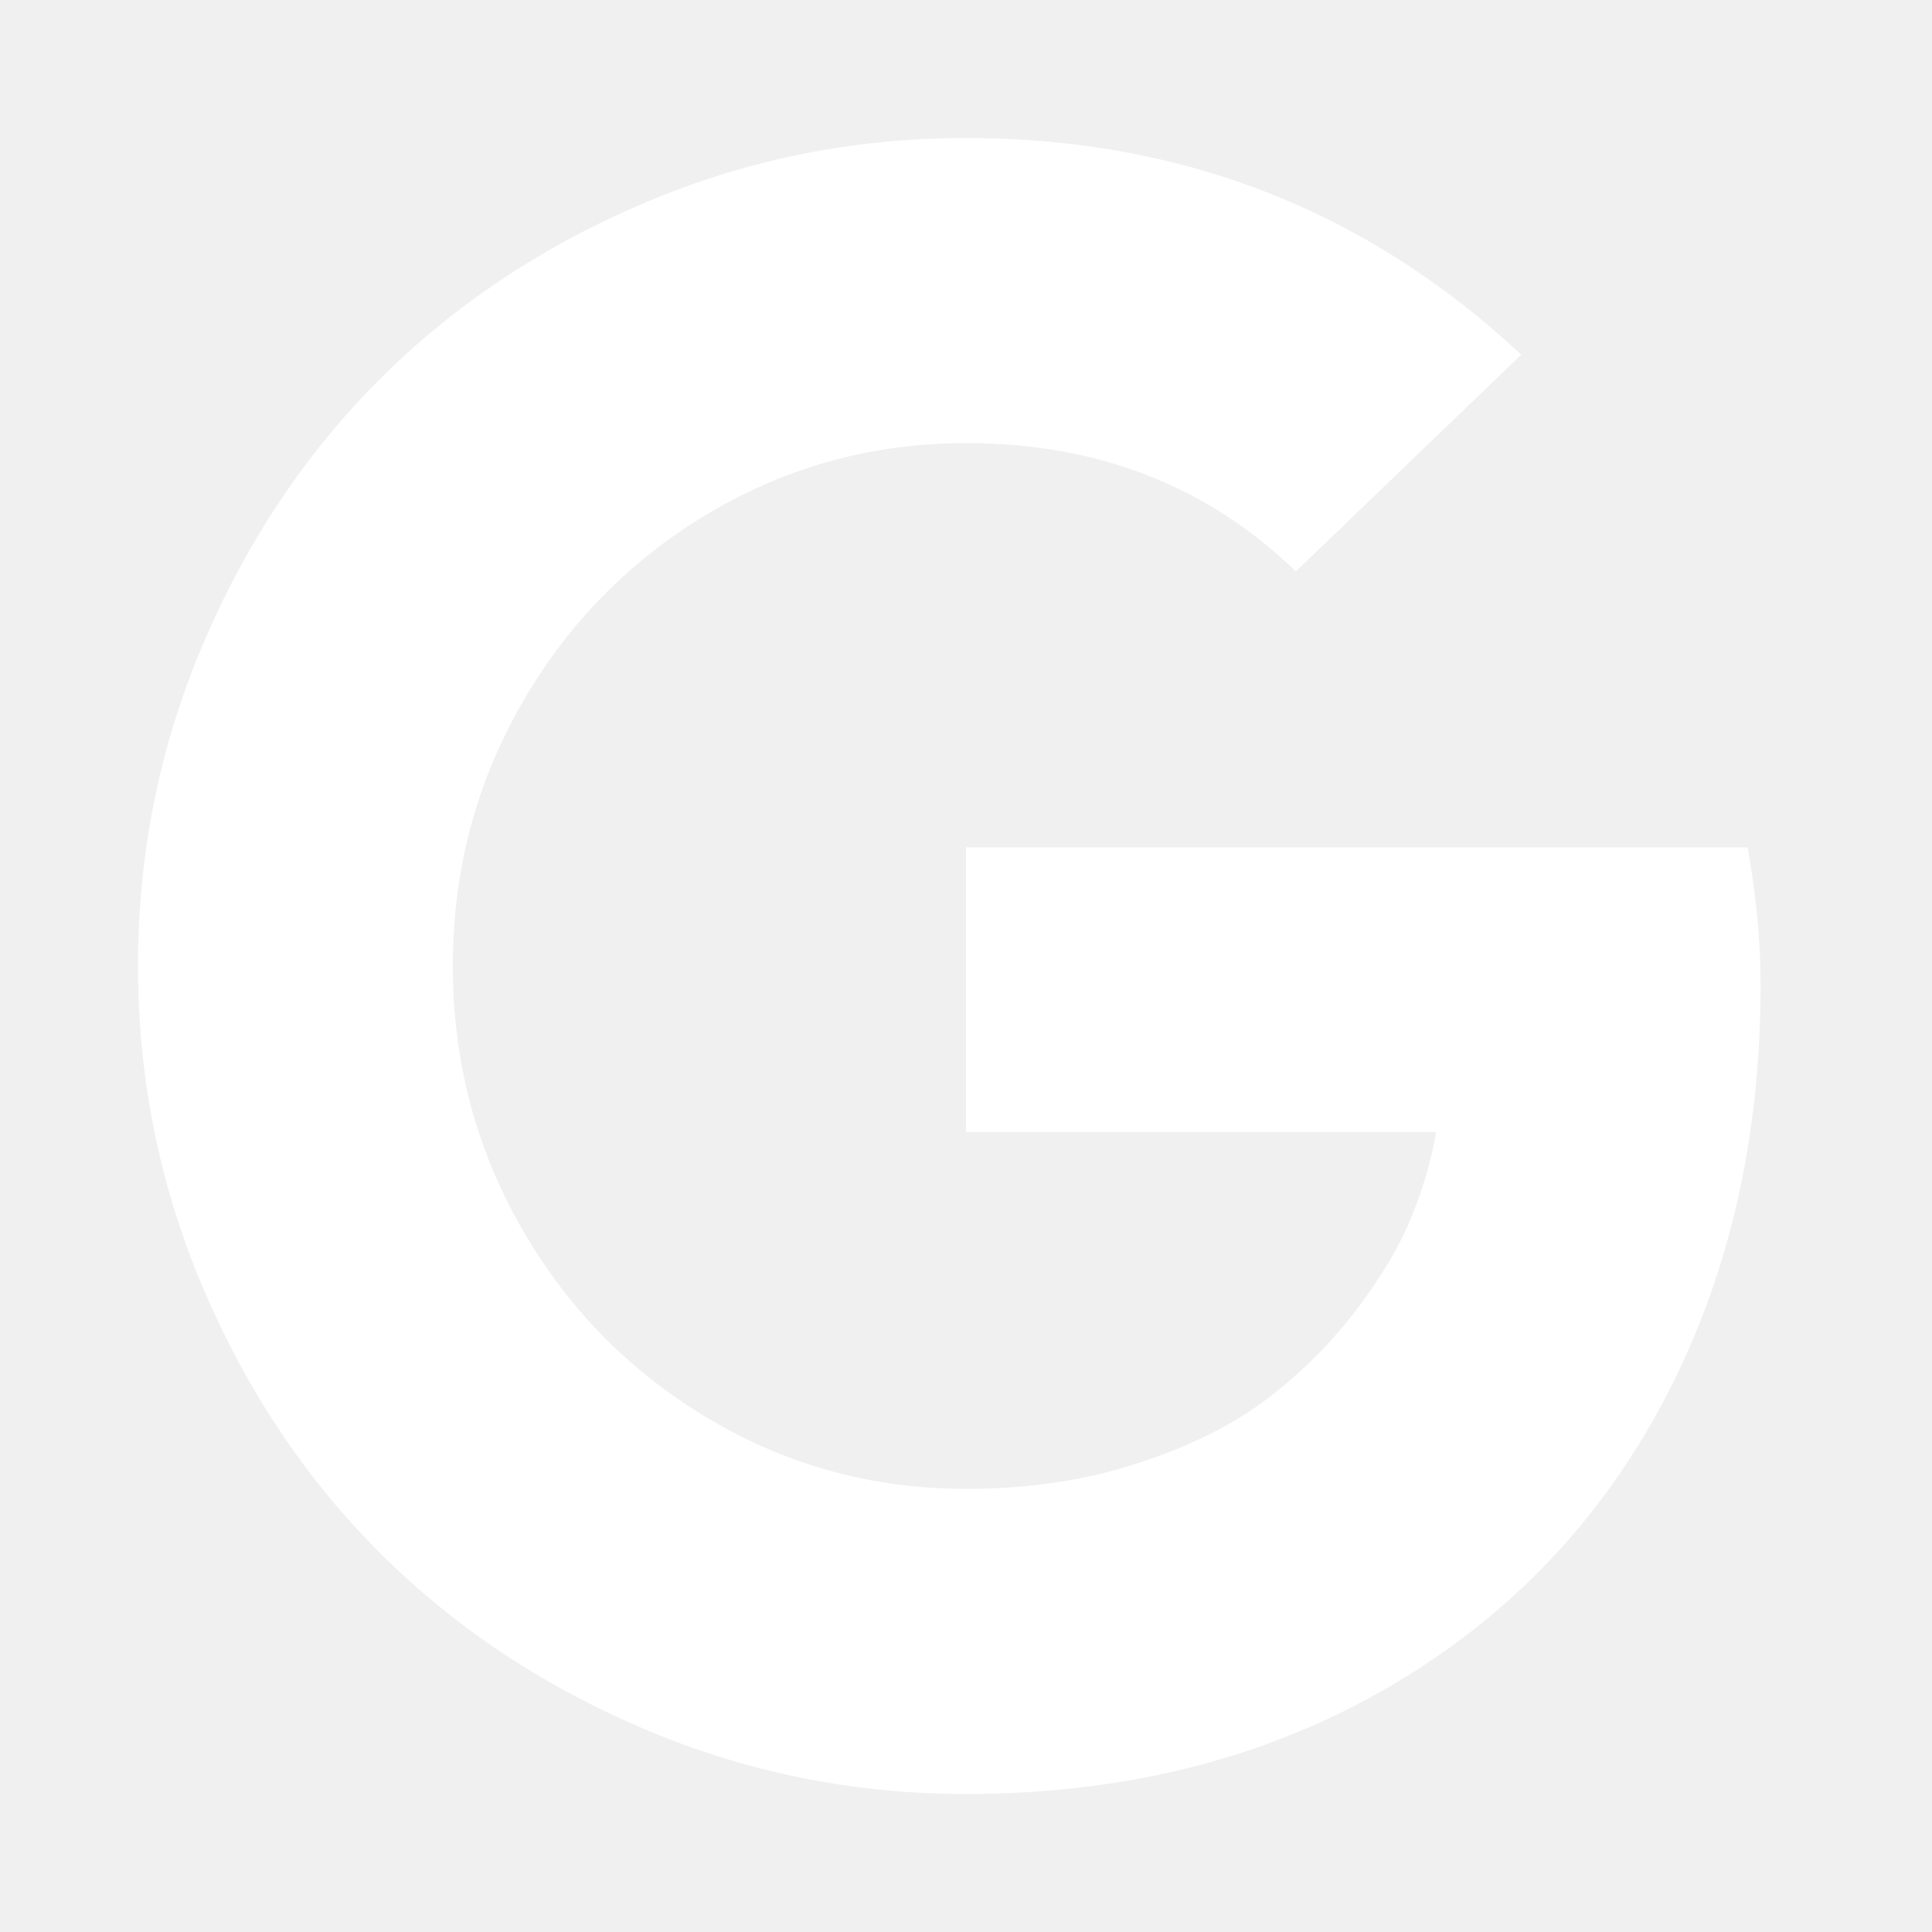
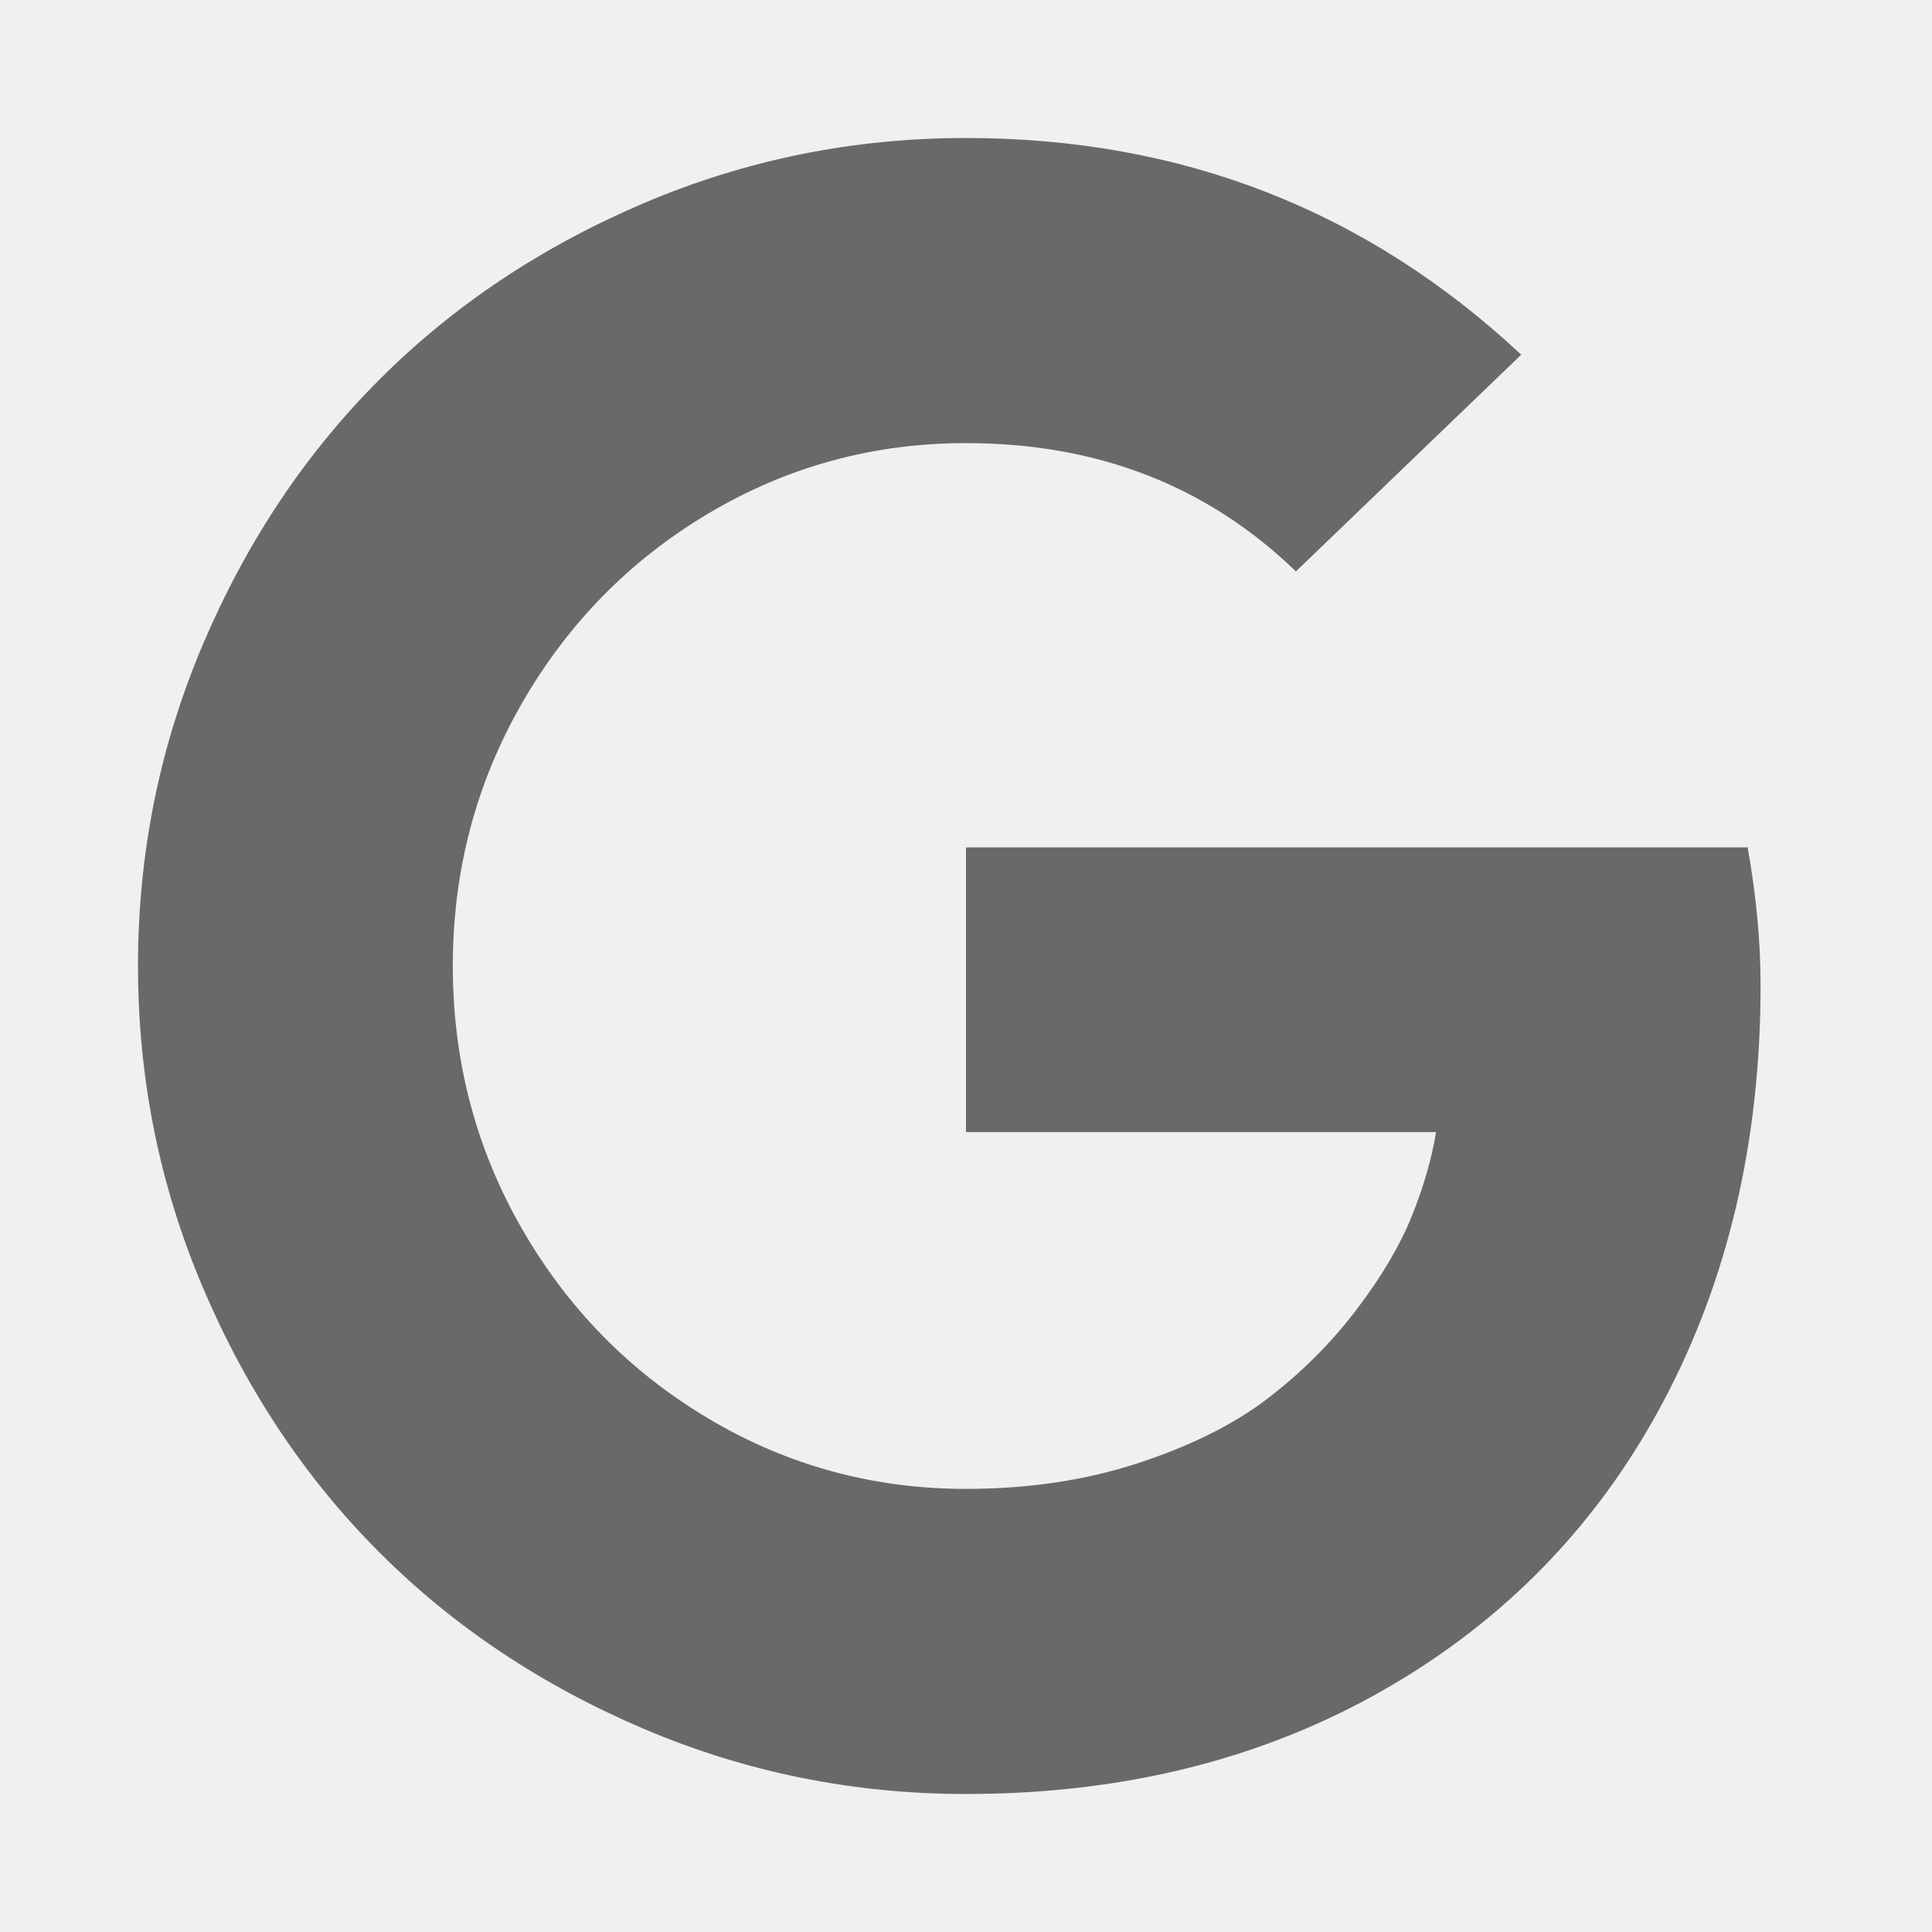
<svg xmlns="http://www.w3.org/2000/svg" version="1.1" id="Layer_1" x="0px" y="0px" width="1792px" height="1792px" viewBox="0 0 1792 1792" enable-background="new 0 0 1792 1792" xml:space="preserve">
-   <path fill="#FFFFFF" d="M896,786h725c8,44.667,12,87.333,12,128c0,144.667-30.333,273.833-91,387.5S1394.833,1504,1282.5,1568  s-241.167,96-386.5,96c-104.667,0-204.333-20.167-299-60.5s-176.333-94.833-245-163.5c-68.667-68.667-123.167-150.333-163.5-245  S128,1000.667,128,896s20.167-204.333,60.5-299S283.333,420.667,352,352c68.667-68.667,150.333-123.167,245-163.5  S791.333,128,896,128c200,0,371.667,67,515,201l-209,201c-82-79.333-184-119-306-119c-86,0-165.5,21.667-238.5,65  S526.667,578.167,484,652.5S420,808,420,896s21.333,169.167,64,243.5s100.5,133.167,173.5,176.5s152.5,65,238.5,65  c58,0,111.333-8,160-24s88.667-36,120-60s58.667-51.333,82-82s40.5-59.667,51.5-87s18.5-53.333,22.5-78H896V786z" />
+   <path fill="#696969" d="M896,786h725c8,44.667,12,87.333,12,128c0,144.667-30.333,273.833-91,387.5S1394.833,1504,1282.5,1568  s-241.167,96-386.5,96c-104.667,0-204.333-20.167-299-60.5s-176.333-94.833-245-163.5c-68.667-68.667-123.167-150.333-163.5-245  S128,1000.667,128,896s20.167-204.333,60.5-299S283.333,420.667,352,352c68.667-68.667,150.333-123.167,245-163.5  S791.333,128,896,128c200,0,371.667,67,515,201l-209,201c-82-79.333-184-119-306-119c-86,0-165.5,21.667-238.5,65  S526.667,578.167,484,652.5S420,808,420,896s21.333,169.167,64,243.5s100.5,133.167,173.5,176.5s152.5,65,238.5,65  c58,0,111.333-8,160-24s88.667-36,120-60s58.667-51.333,82-82s40.5-59.667,51.5-87s18.5-53.333,22.5-78H896V786z" />
</svg>
